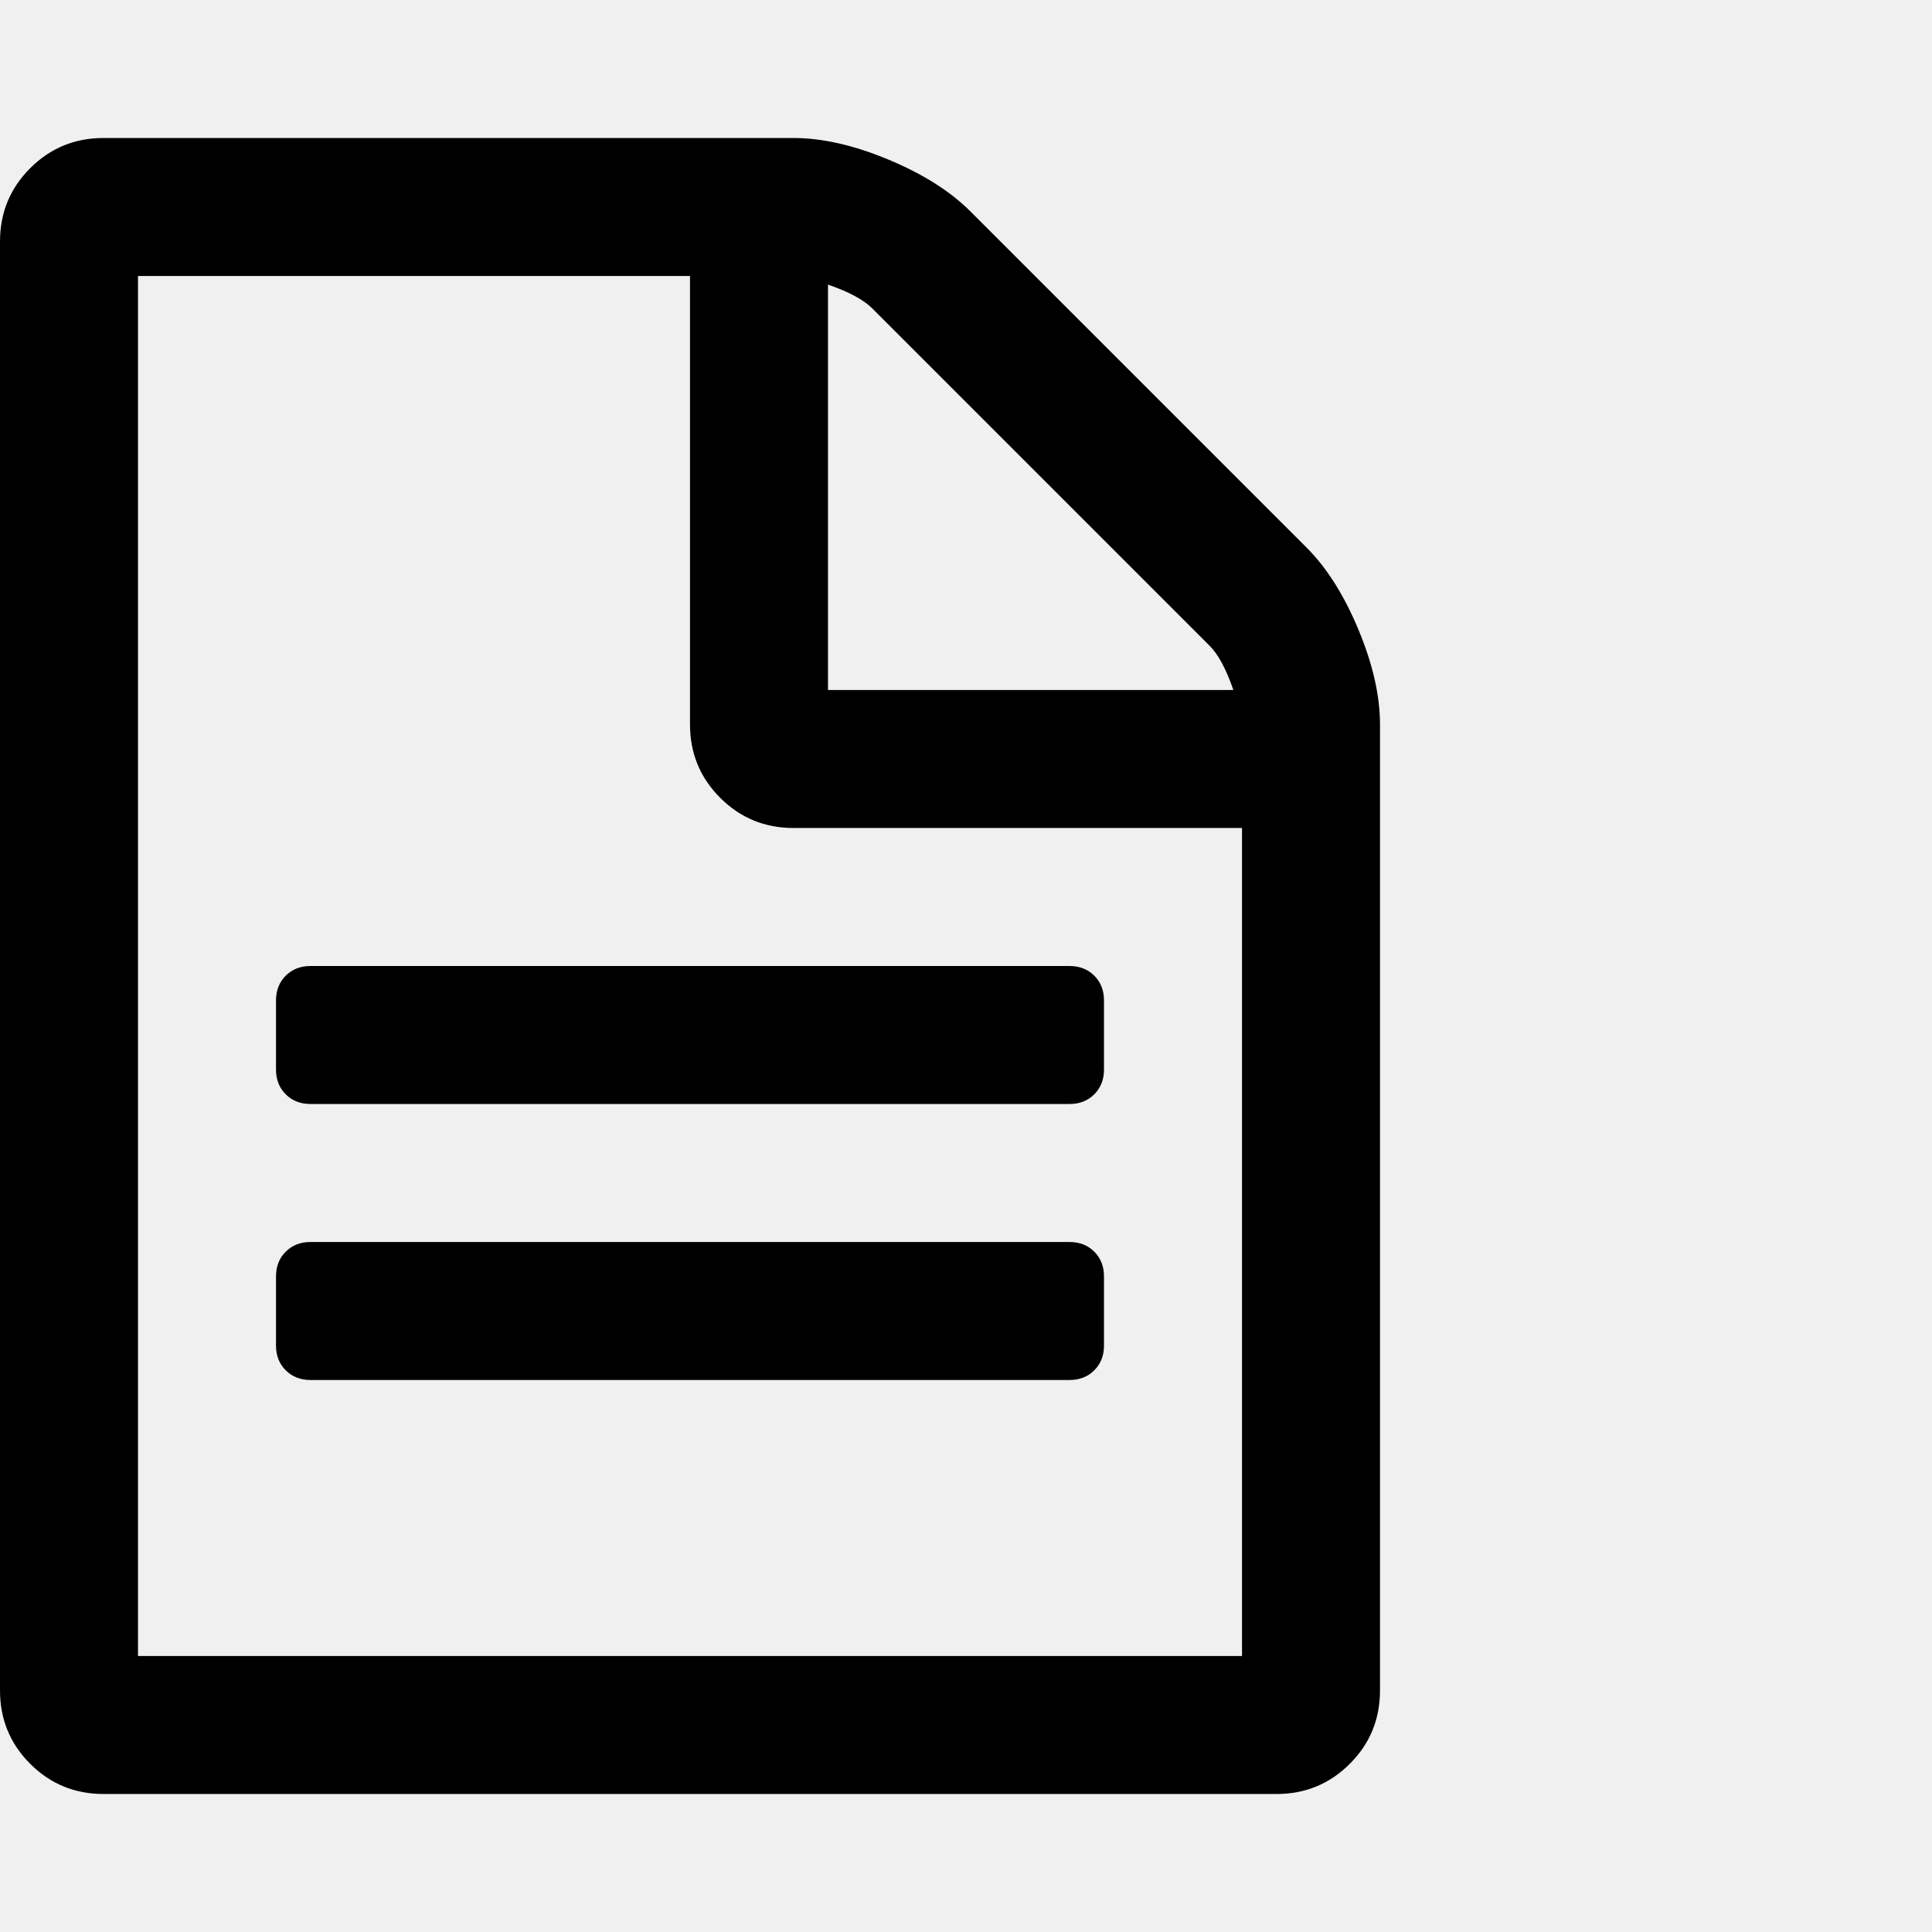
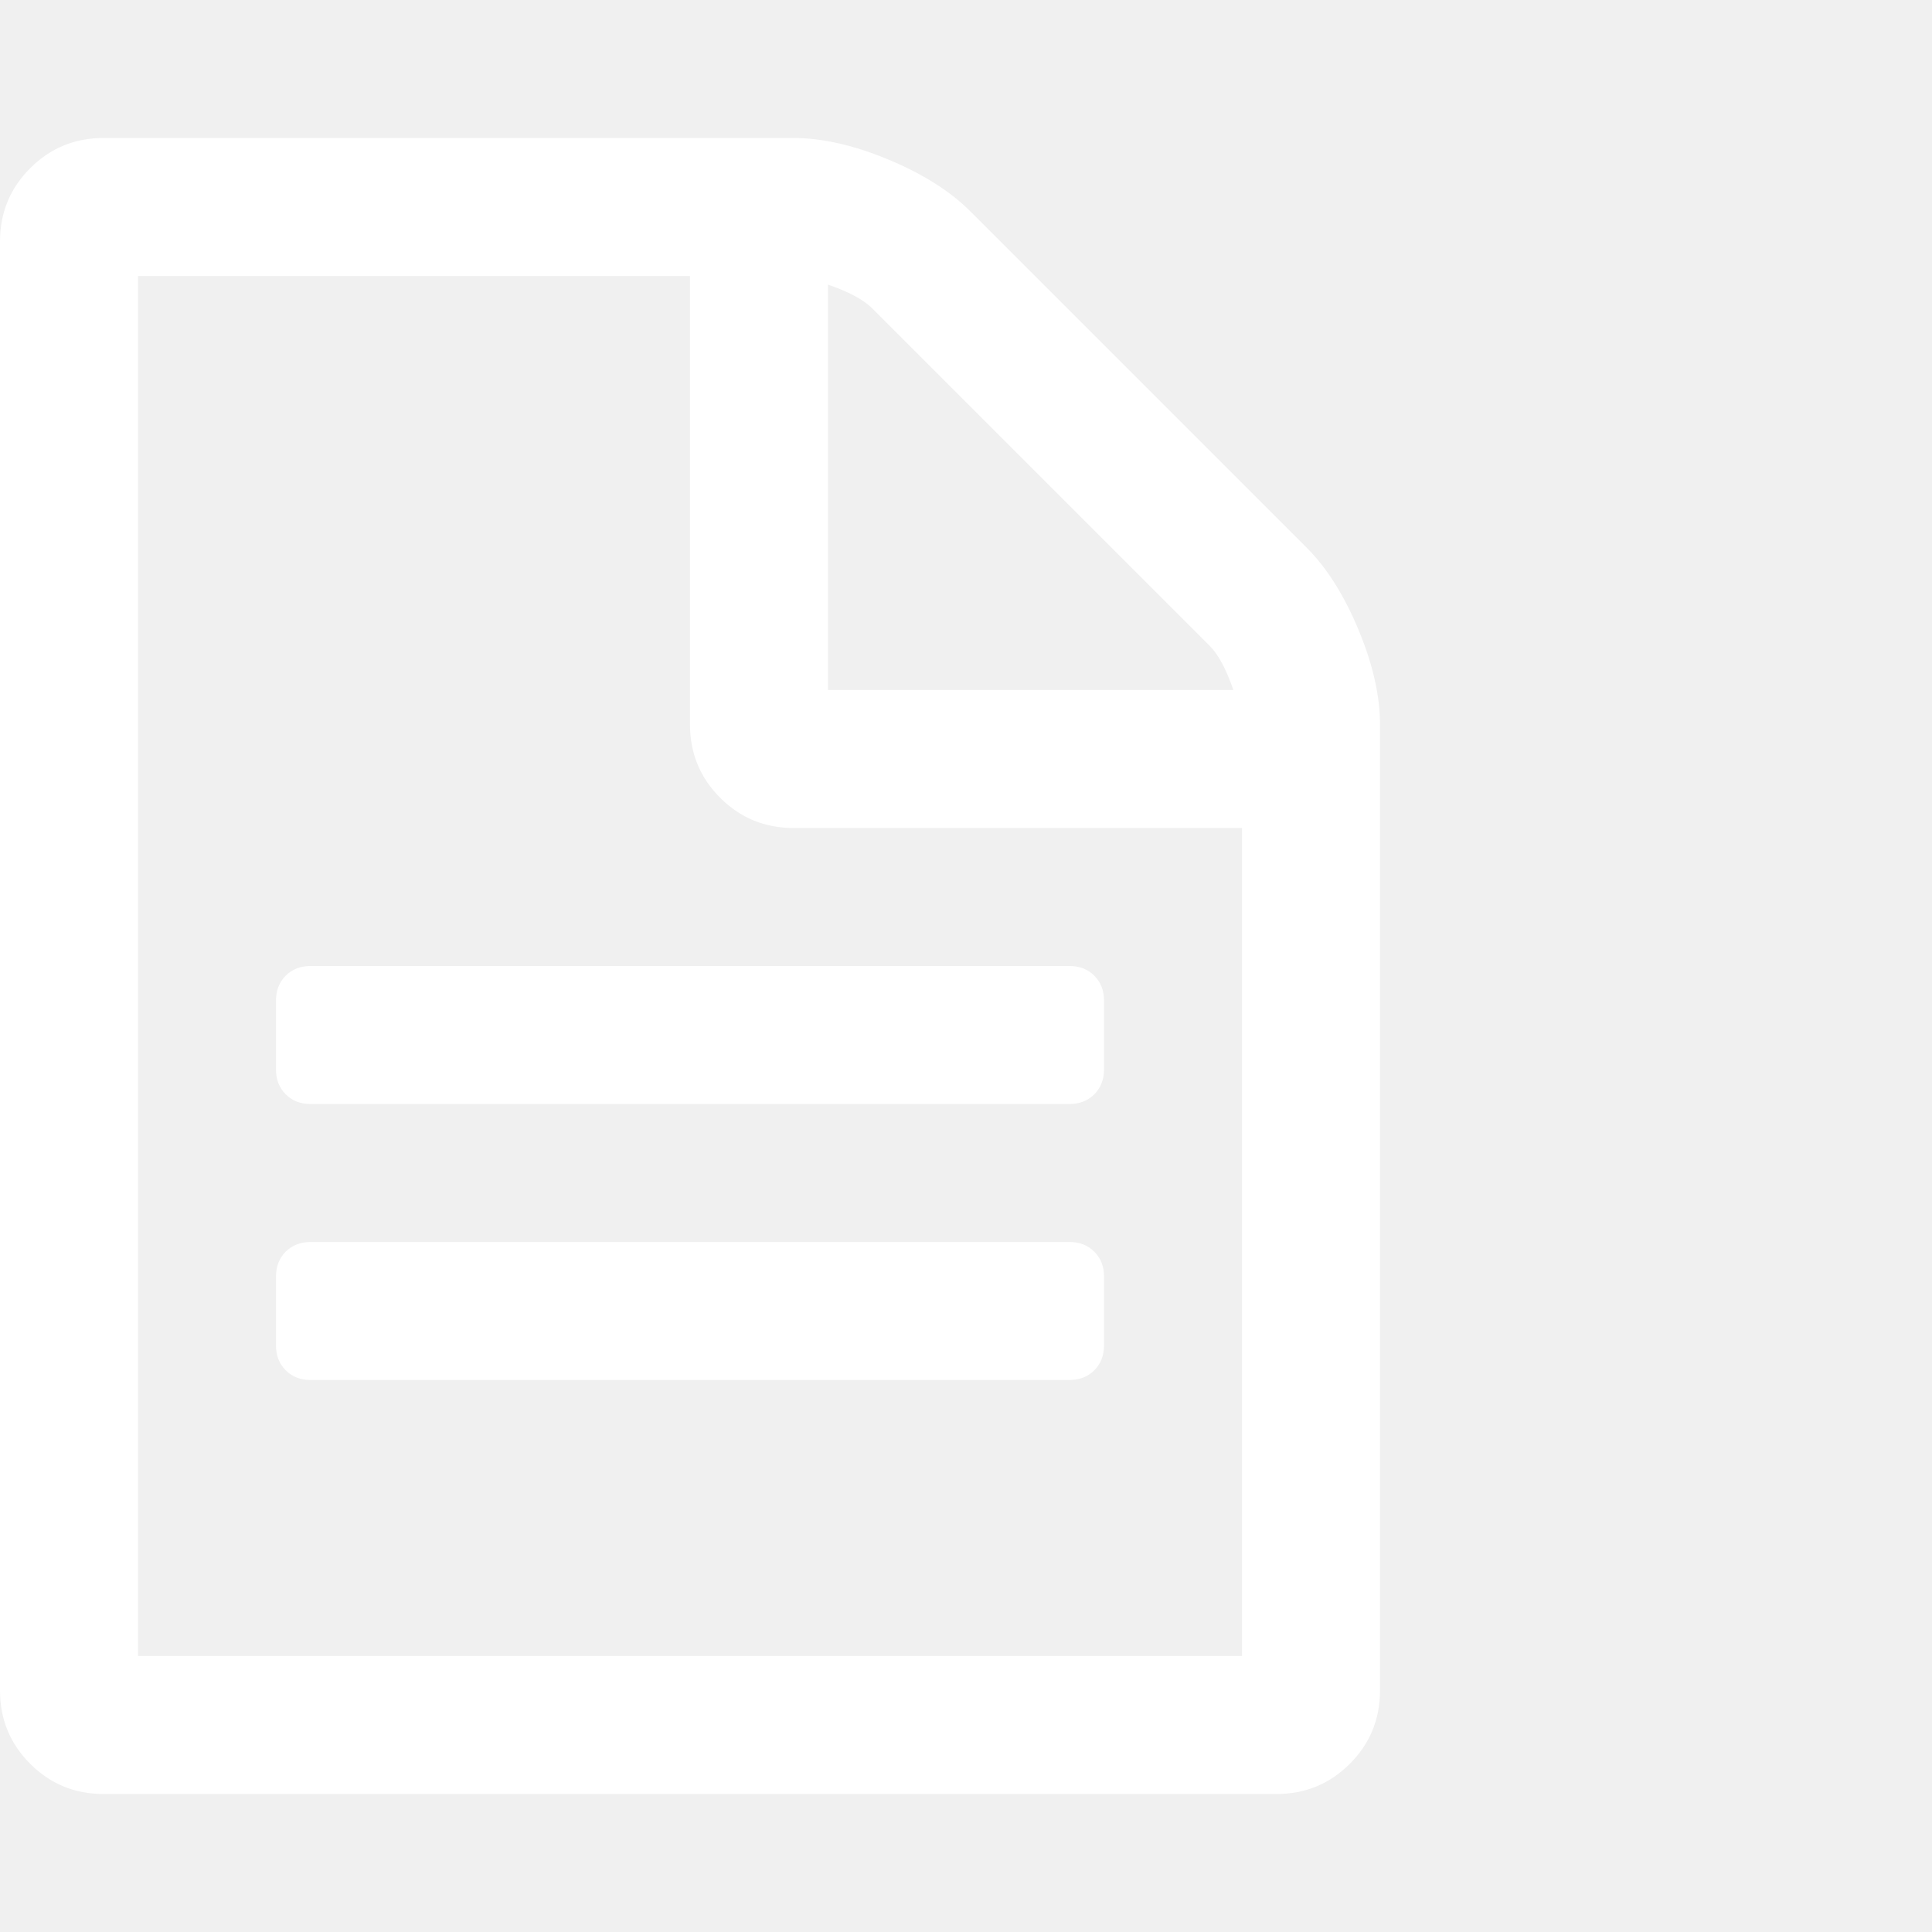
<svg xmlns="http://www.w3.org/2000/svg" version="1.1" baseProfile="tiny" id="Layer_1" x="0px" y="0px" width="16px" height="16px" viewBox="0 0 500 500" xml:space="preserve">
-   <path d="M285.714 330.357v17.857q0 3.906-2.511 6.417t-6.417 2.511h-196.429q-3.906 0-6.417-2.511t-2.511-6.417v-17.857q0-3.906 2.511-6.417t6.417-2.511h196.429q3.906 0 6.417 2.511t2.511 6.417zM285.714 258.929v17.857q0 3.906-2.511 6.417t-6.417 2.511h-196.429q-3.906 0-6.417-2.511t-2.511-6.417v-17.857q0-3.906 2.511-6.417t6.417-2.511h196.429q3.906 0 6.417 2.511t2.511 6.417zM35.714 428.571h285.714v-214.286h-116.071q-11.161 0-18.973-7.813t-7.813-18.973v-116.071h-142.857v357.143zM214.286 178.571h104.911q-2.79-8.091-6.138-11.44l-87.333-87.333q-3.348-3.348-11.44-6.138v104.911zM357.143 187.5v250q0 11.161-7.813 18.973t-18.973 7.813h-303.571q-11.161 0-18.973-7.813t-7.813-18.973v-375q0-11.161 7.813-18.973t18.973-7.813h178.571q11.161 0 24.554 5.581t21.206 13.393l87.054 87.054q7.813 7.813 13.393 21.206t5.581 24.554z" fill="#000000" />
+   <path d="M285.714 330.357v17.857q0 3.906-2.511 6.417t-6.417 2.511h-196.429q-3.906 0-6.417-2.511t-2.511-6.417v-17.857q0-3.906 2.511-6.417t6.417-2.511h196.429q3.906 0 6.417 2.511t2.511 6.417zM285.714 258.929v17.857q0 3.906-2.511 6.417t-6.417 2.511h-196.429q-3.906 0-6.417-2.511t-2.511-6.417v-17.857q0-3.906 2.511-6.417t6.417-2.511h196.429q3.906 0 6.417 2.511t2.511 6.417zM35.714 428.571h285.714v-214.286h-116.071q-11.161 0-18.973-7.813t-7.813-18.973v-116.071h-142.857v357.143zM214.286 178.571h104.911q-2.79-8.091-6.138-11.44l-87.333-87.333q-3.348-3.348-11.44-6.138v104.911zM357.143 187.5v250q0 11.161-7.813 18.973t-18.973 7.813h-303.571q-11.161 0-18.973-7.813t-7.813-18.973v-375q0-11.161 7.813-18.973t18.973-7.813h178.571q11.161 0 24.554 5.581t21.206 13.393l87.054 87.054q7.813 7.813 13.393 21.206t5.581 24.554z" fill="#ffffff" />
</svg>
